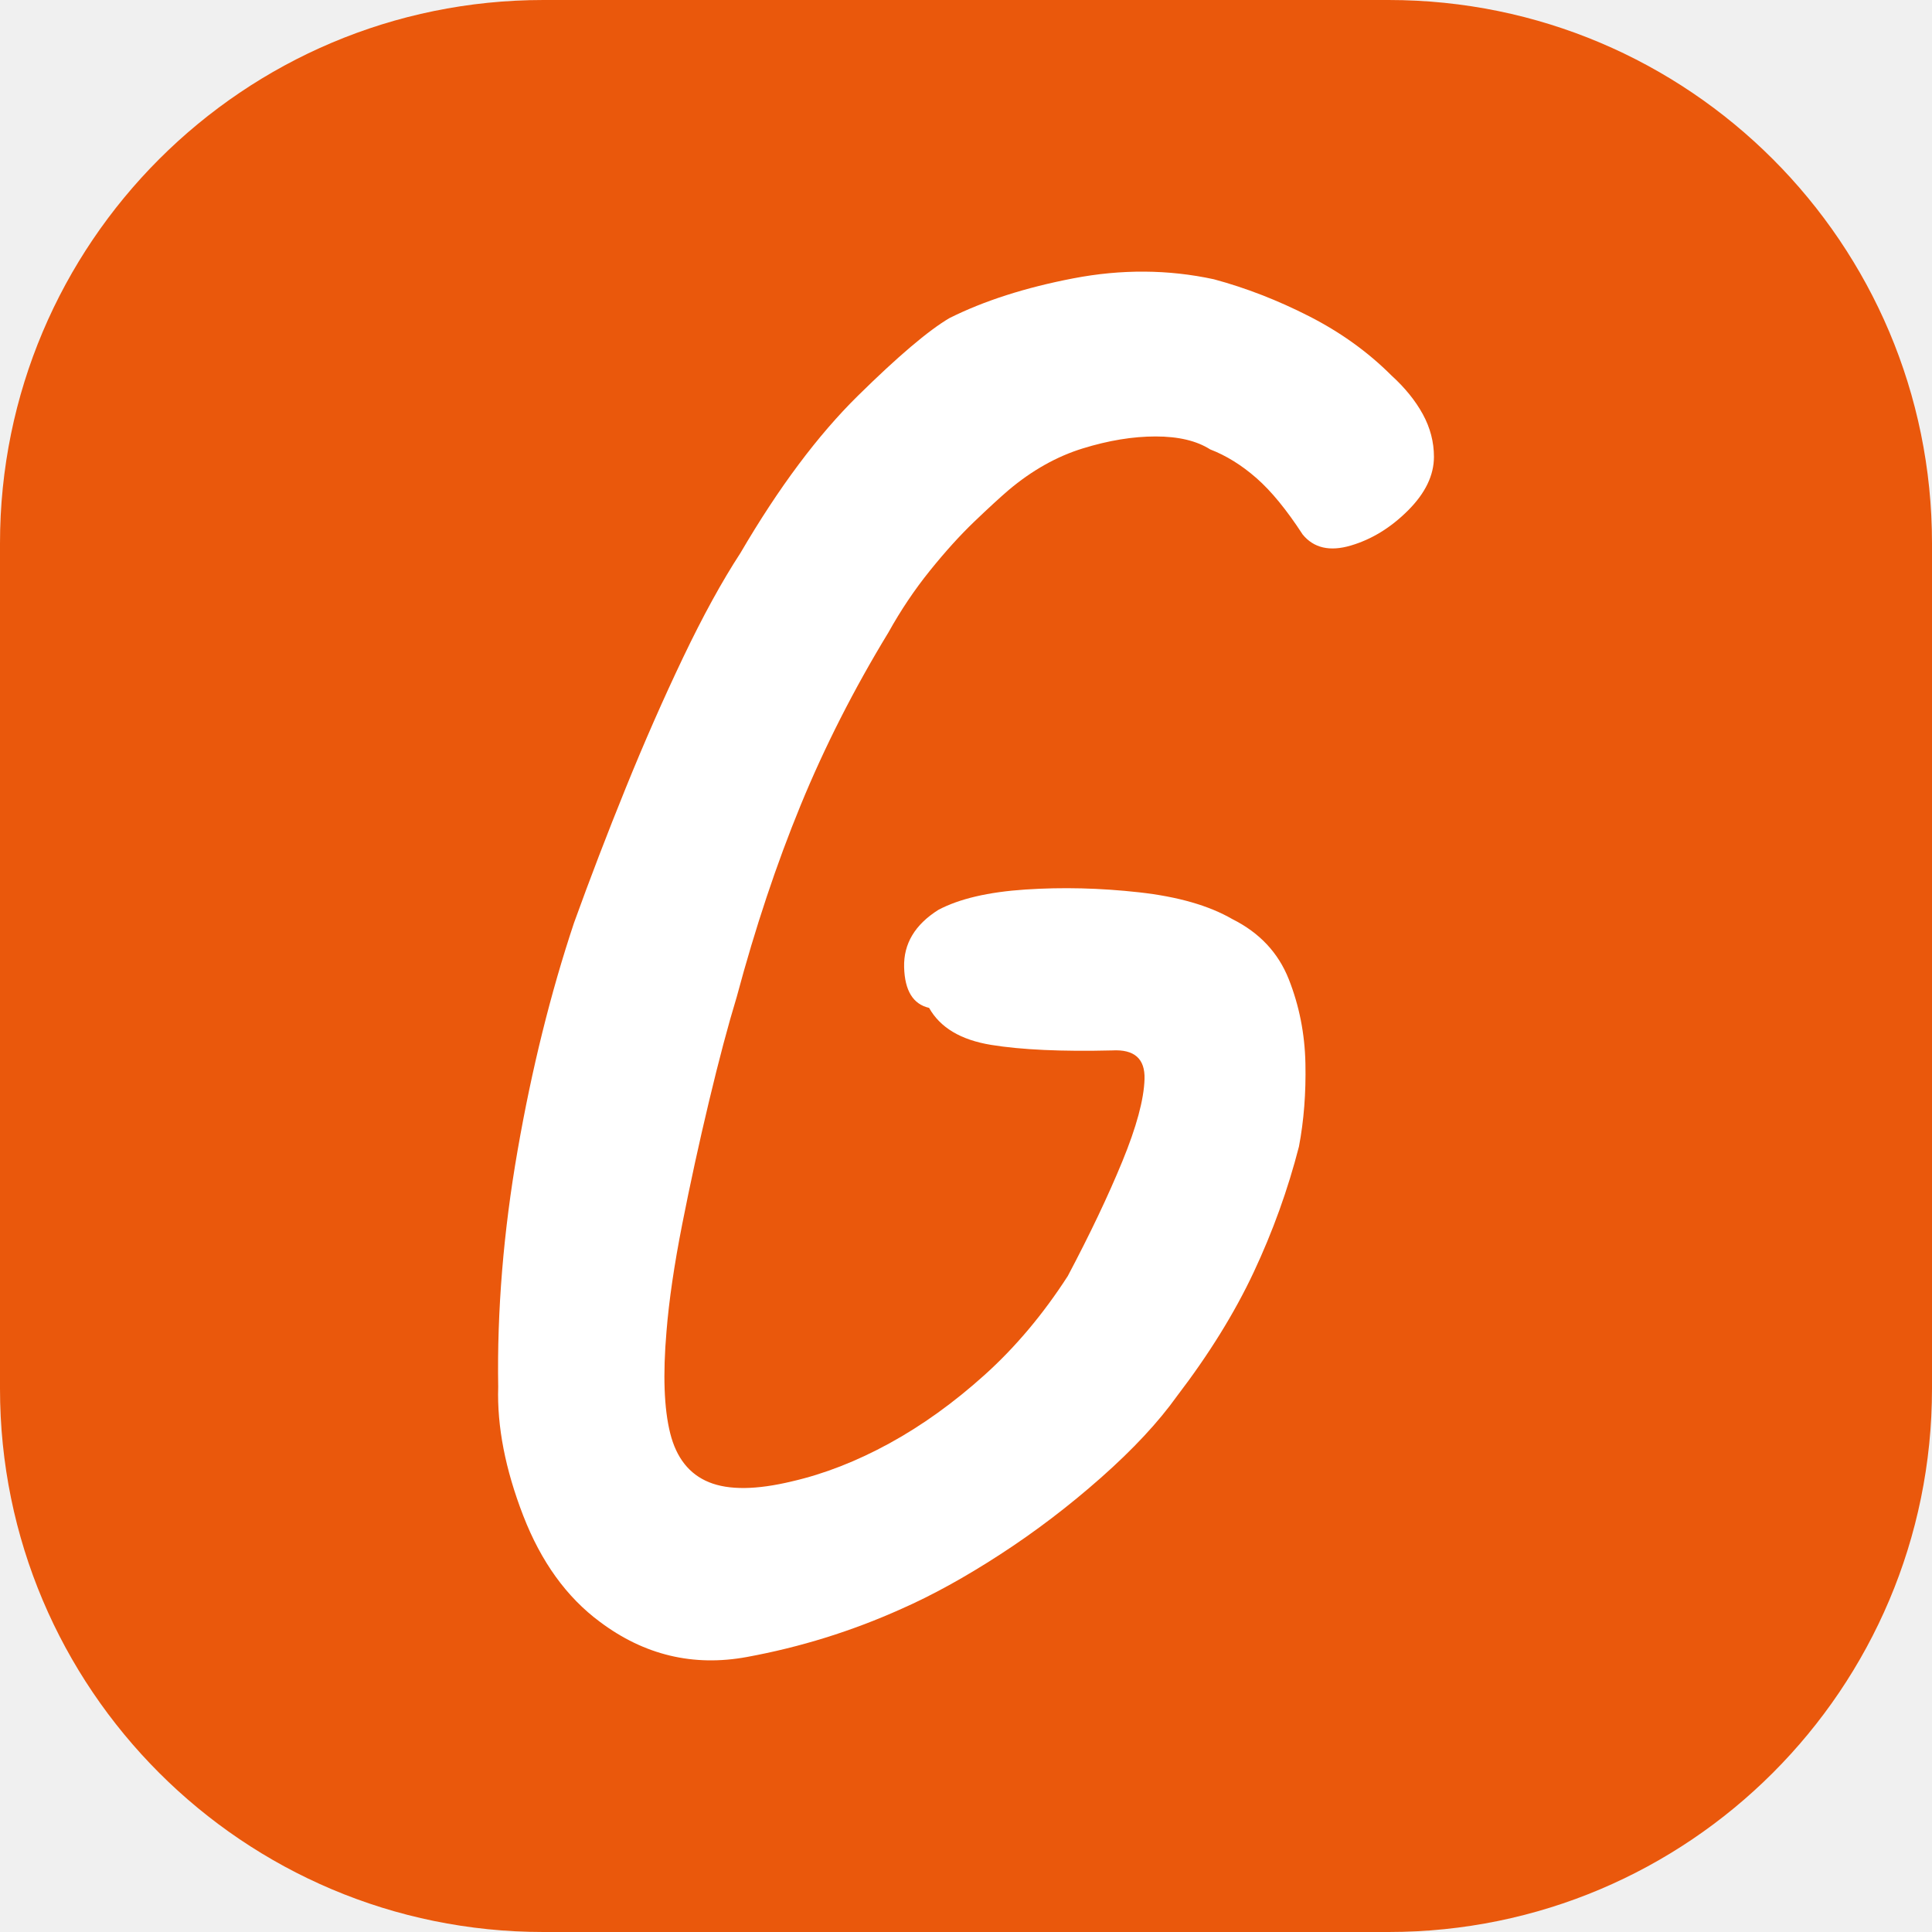
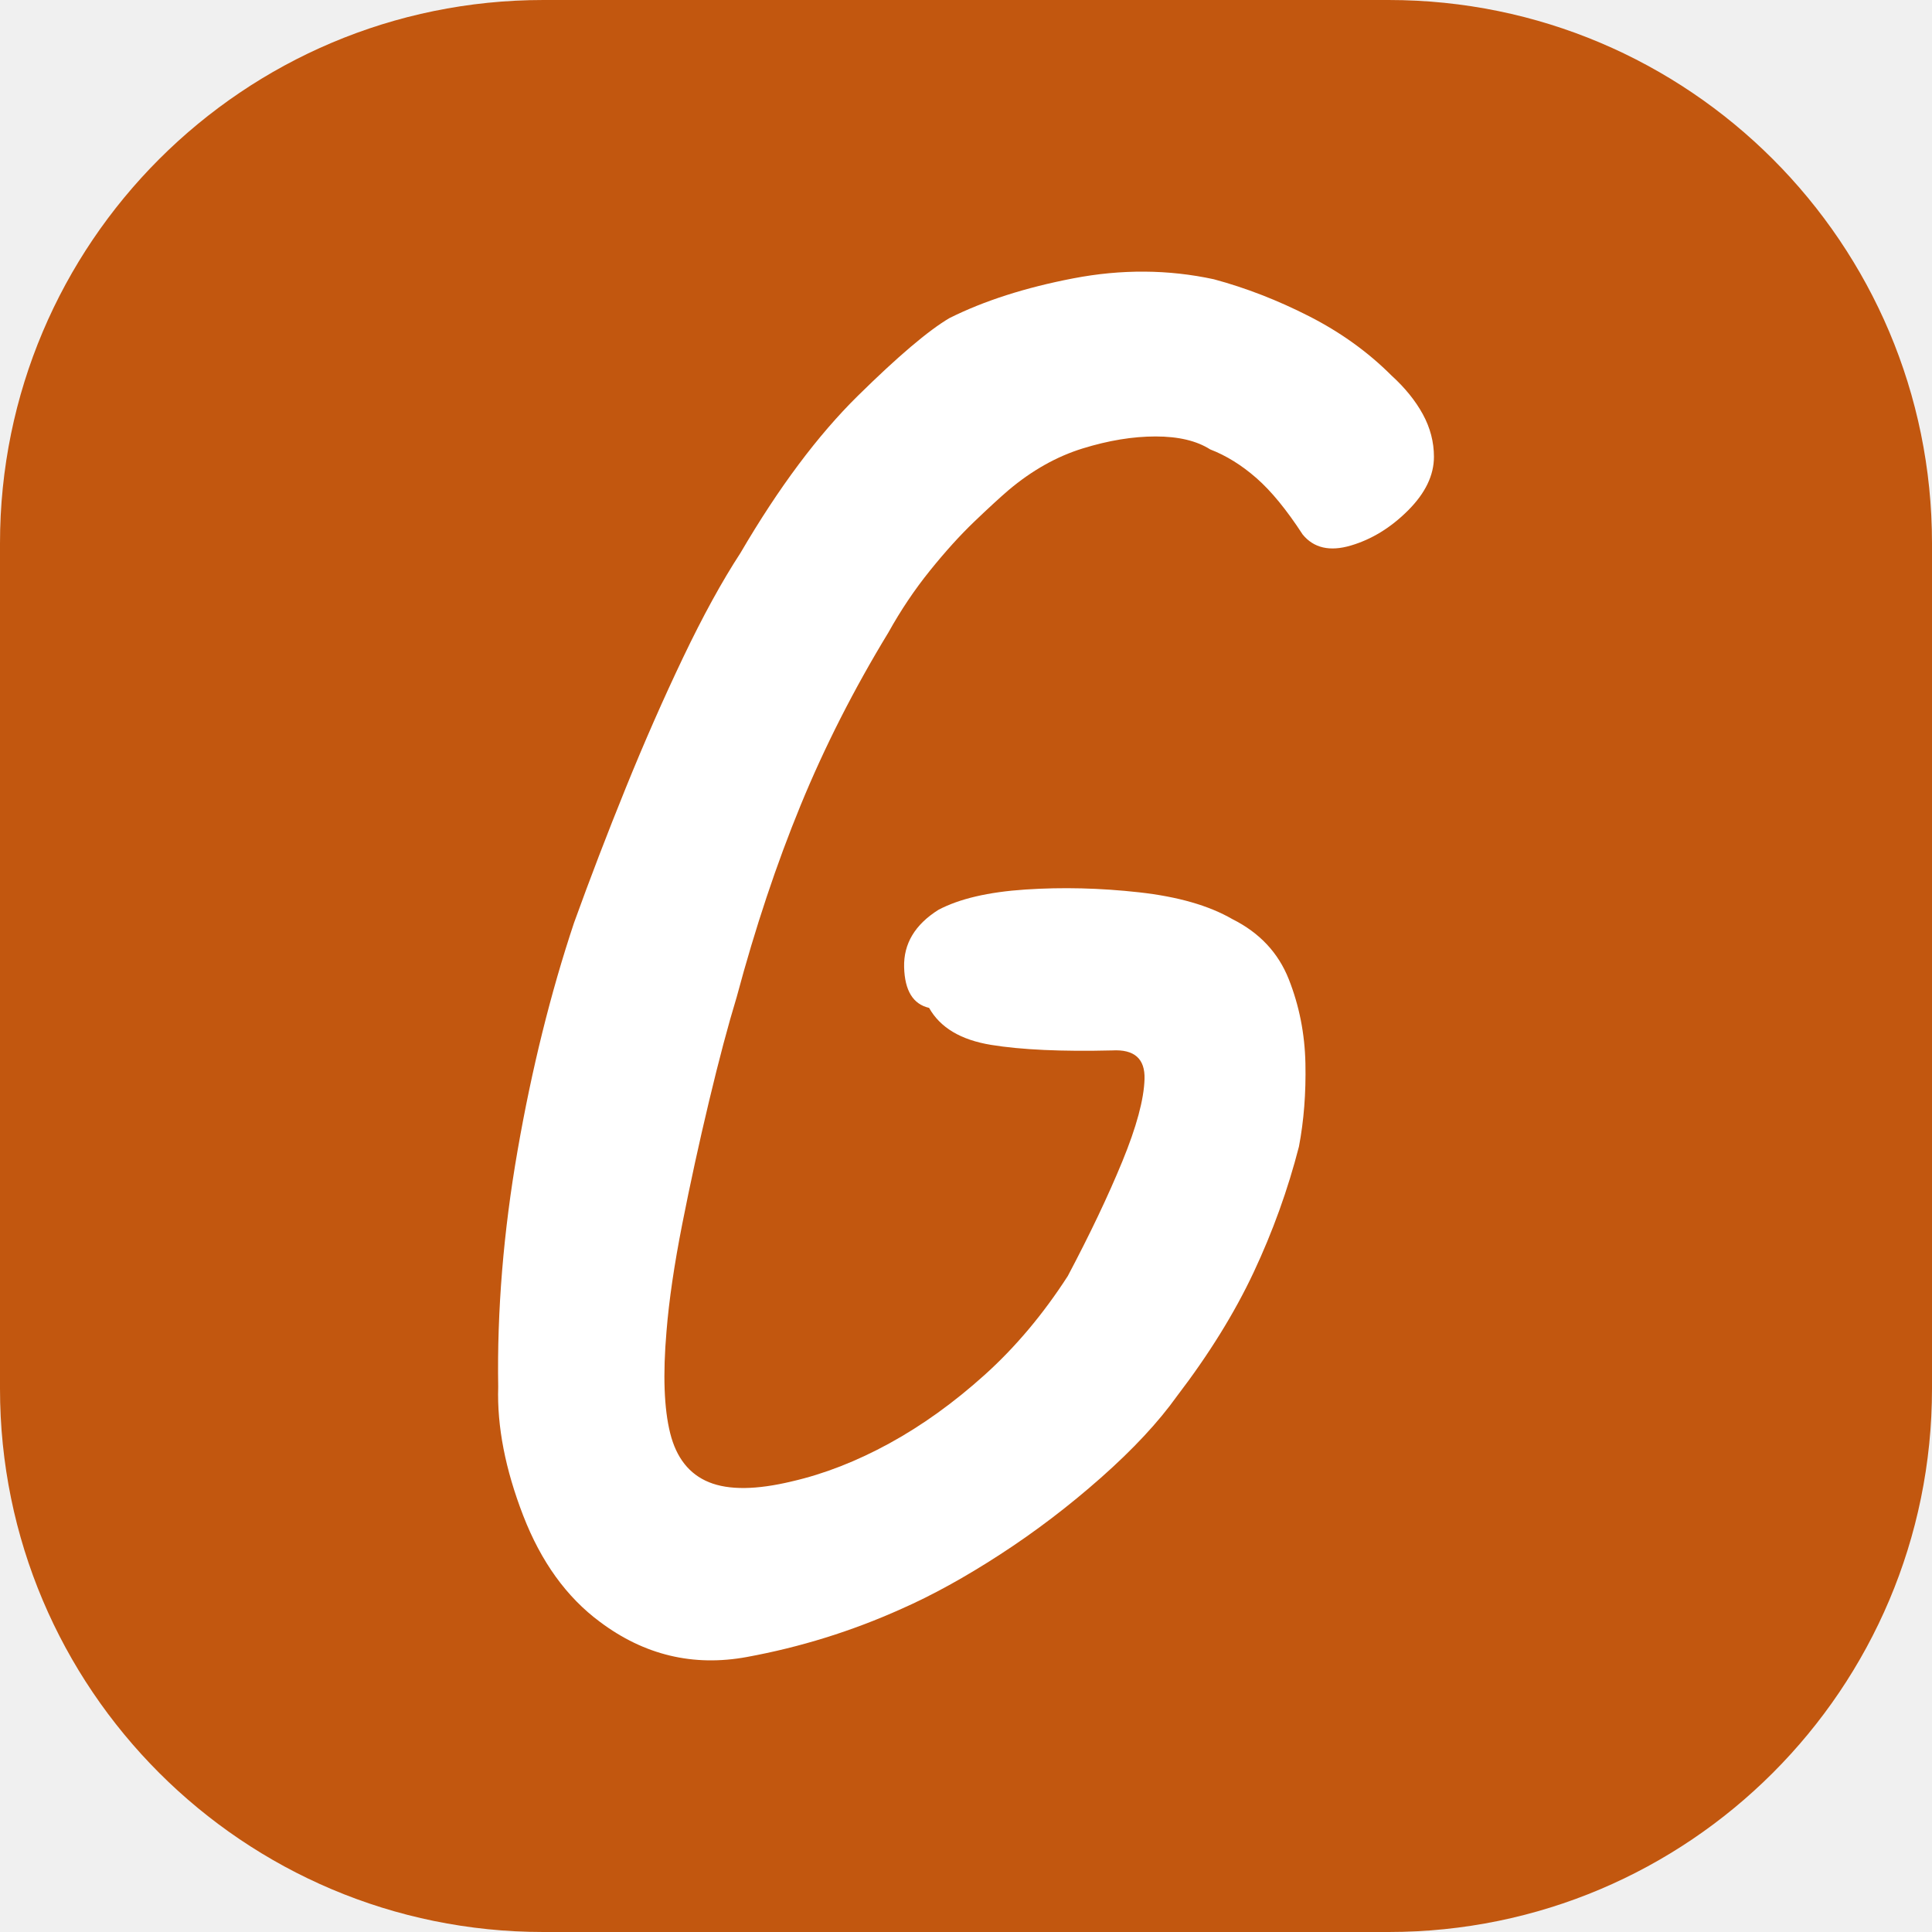
<svg xmlns="http://www.w3.org/2000/svg" width="64" height="64" viewBox="0 0 64 64">
-   <rect width="64" height="64" rx="18" fill="#ea580c" />
+   <rect width="64" height="64" rx="18" fill="#c2570f" />
  <g transform="translate(32 32) scale(0.06126 -0.06126) translate(-356.96 -308.65)">
    <path d="M159 -46Q132 -26 117.5 11.5Q103 49 104 81Q103 143 114.5 209.0Q126 275 145 332Q158 368 173.0 405.0Q188 442 204.0 475.5Q220 509 235 532Q266 585 298.5 617.0Q331 649 348 659Q376 673 415.0 680.5Q454 688 491 680Q517 673 542.5 660.0Q568 647 587 628Q598 618 604.0 607.0Q610 596 610 584Q610 569 596.0 555.0Q582 541 565.0 536.0Q548 531 539 542Q526 562 514.0 572.5Q502 583 489 588Q478 595 459.5 595.0Q441 595 420.0 588.5Q399 582 380 566Q373 560 361.5 549.0Q350 538 337.5 522.5Q325 507 315 489Q287 443 267.5 395.5Q248 348 233 292Q226 269 218.0 235.5Q210 202 203.5 169.0Q197 136 195 111Q192 76 197.0 56.0Q202 36 218.0 29.5Q234 23 263 30Q289 36 315.5 50.5Q342 65 367.0 87.5Q392 110 412 141Q430 175 441.5 203.0Q453 231 453.5 247.5Q454 264 436 263Q395 262 370.5 266.0Q346 270 337 286Q324 289 323.5 308.0Q323 327 342 339Q359 348 389.0 350.0Q419 352 450.5 348.5Q482 345 501 334Q523 323 531.5 301.5Q540 280 540.5 256.0Q541 232 537 211Q528 176 512.5 143.0Q497 110 471 76Q456 55 430.0 32.0Q404 9 375.5 -9.5Q347 -28 322 -39Q282 -57 238.5 -65.0Q195 -73 159 -46Z" fill="#ffffff" />
  </g>
</svg>
